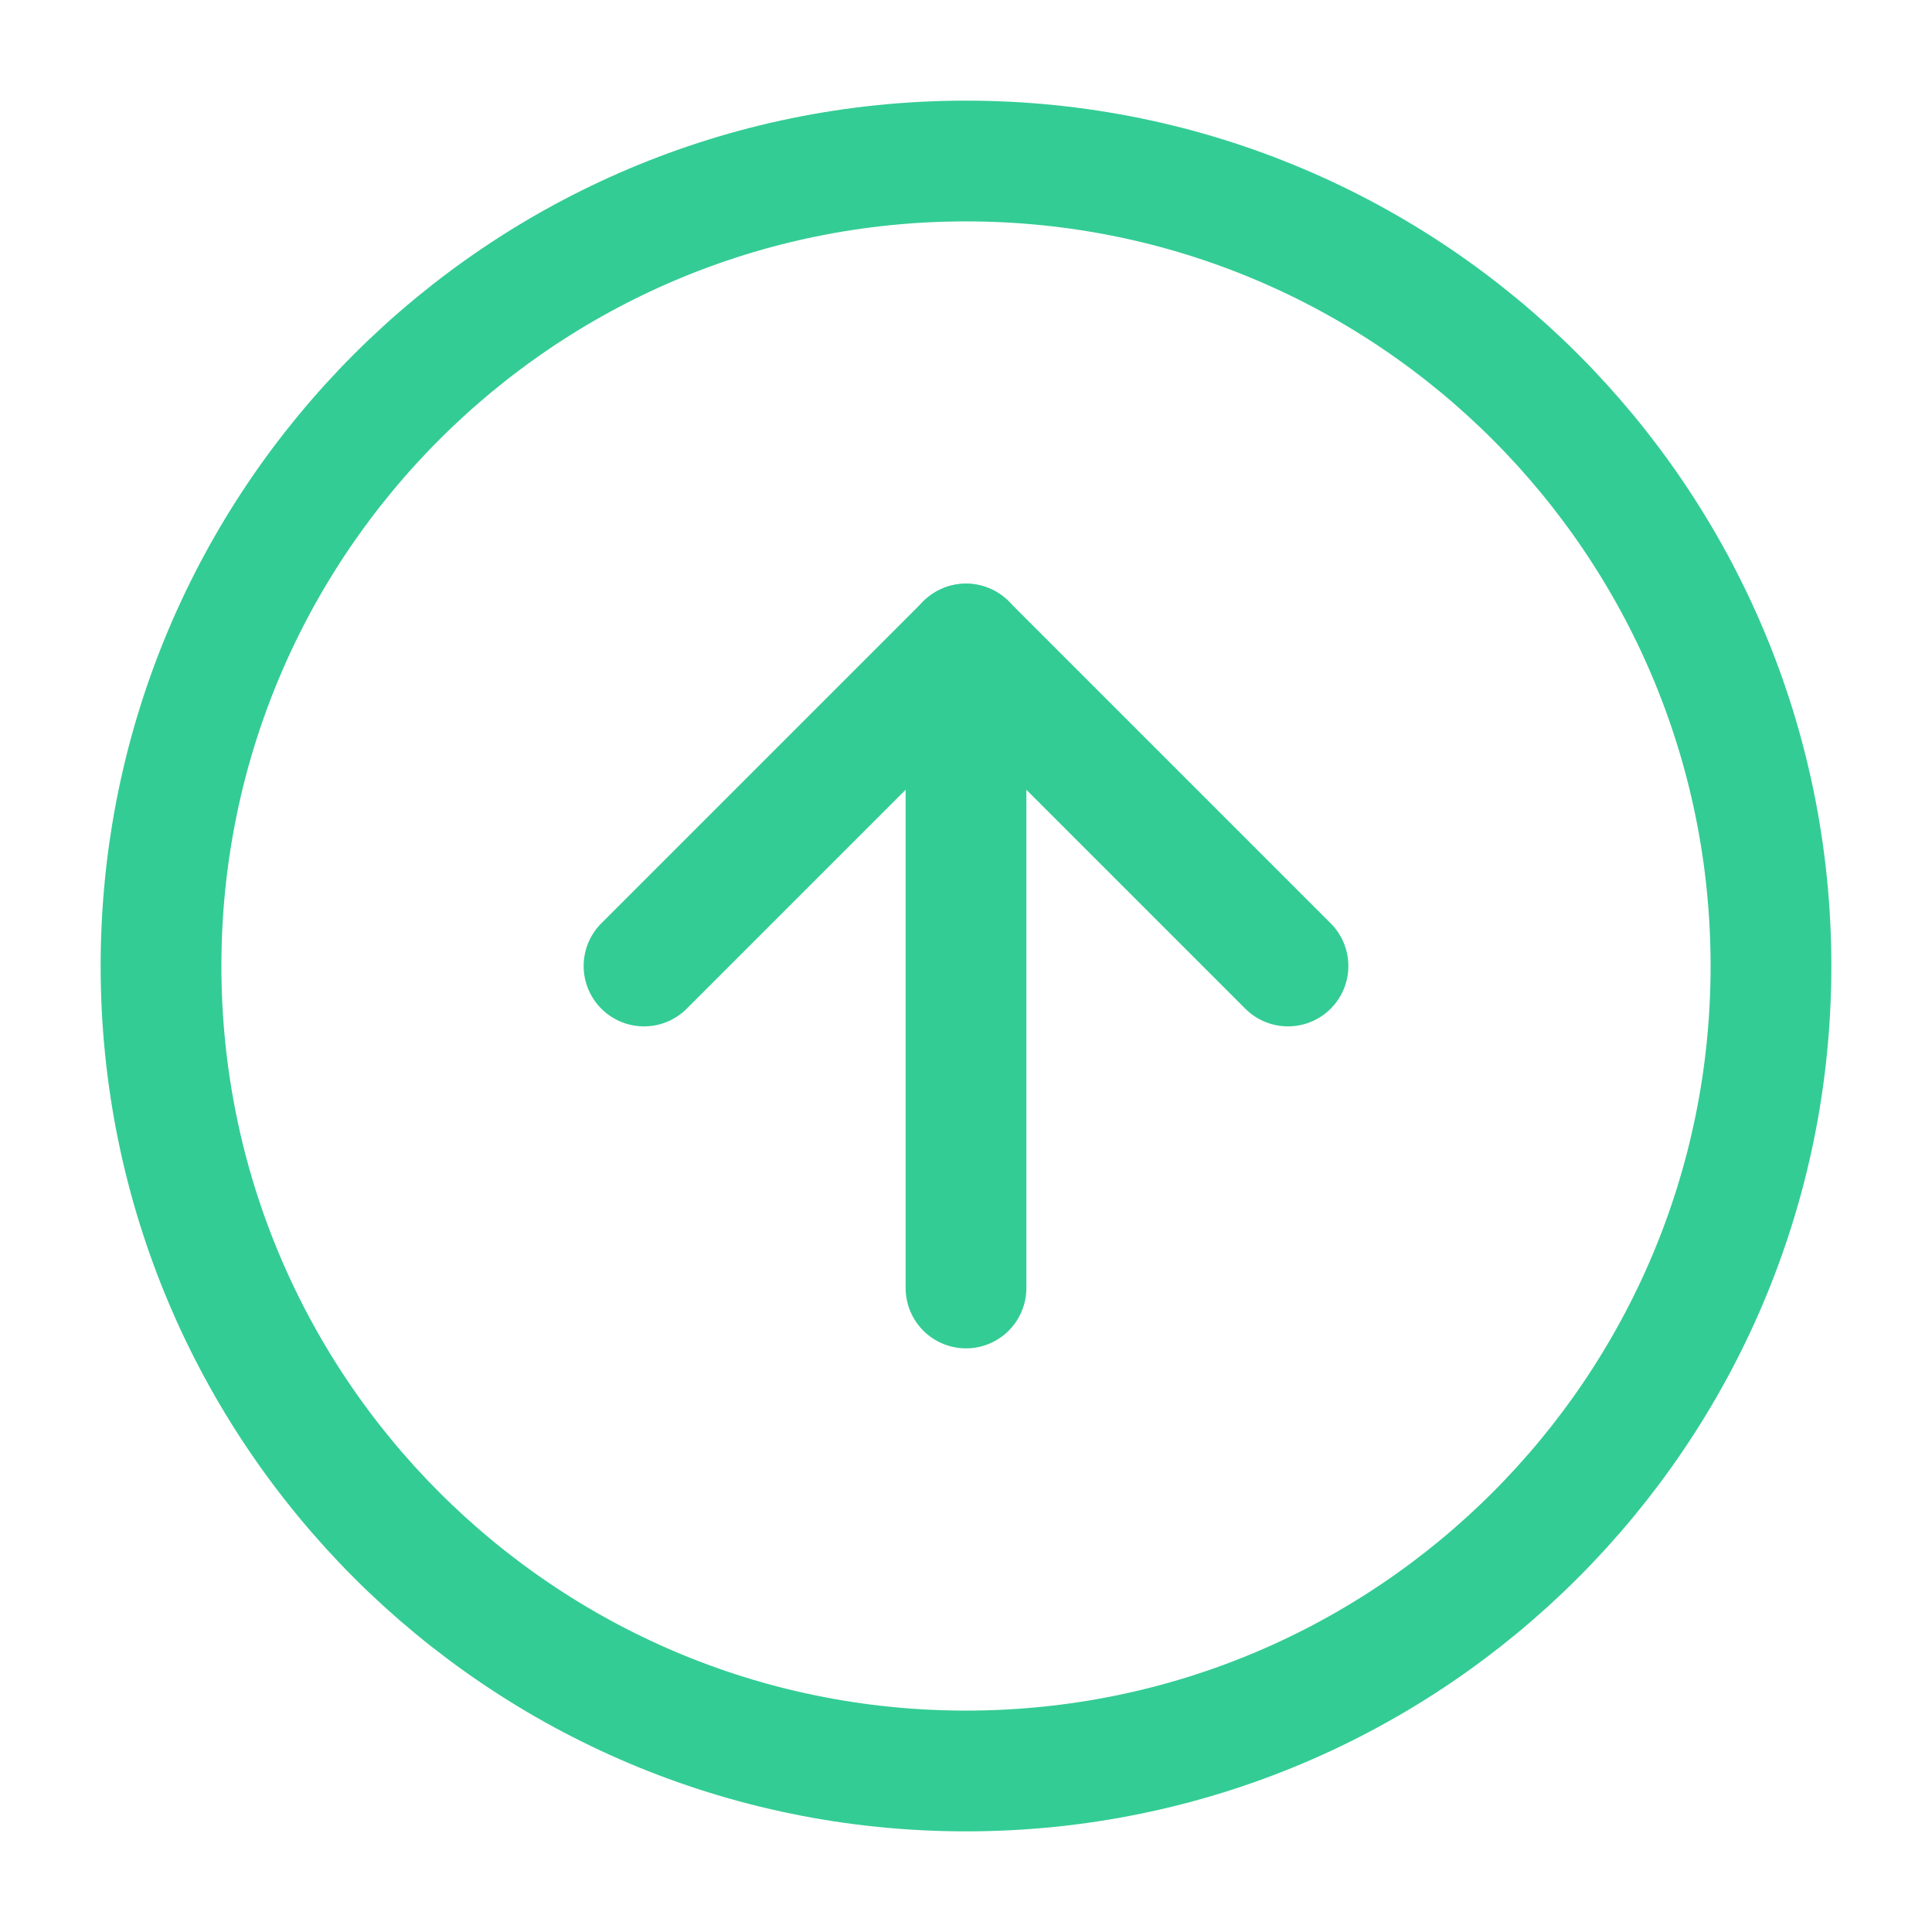
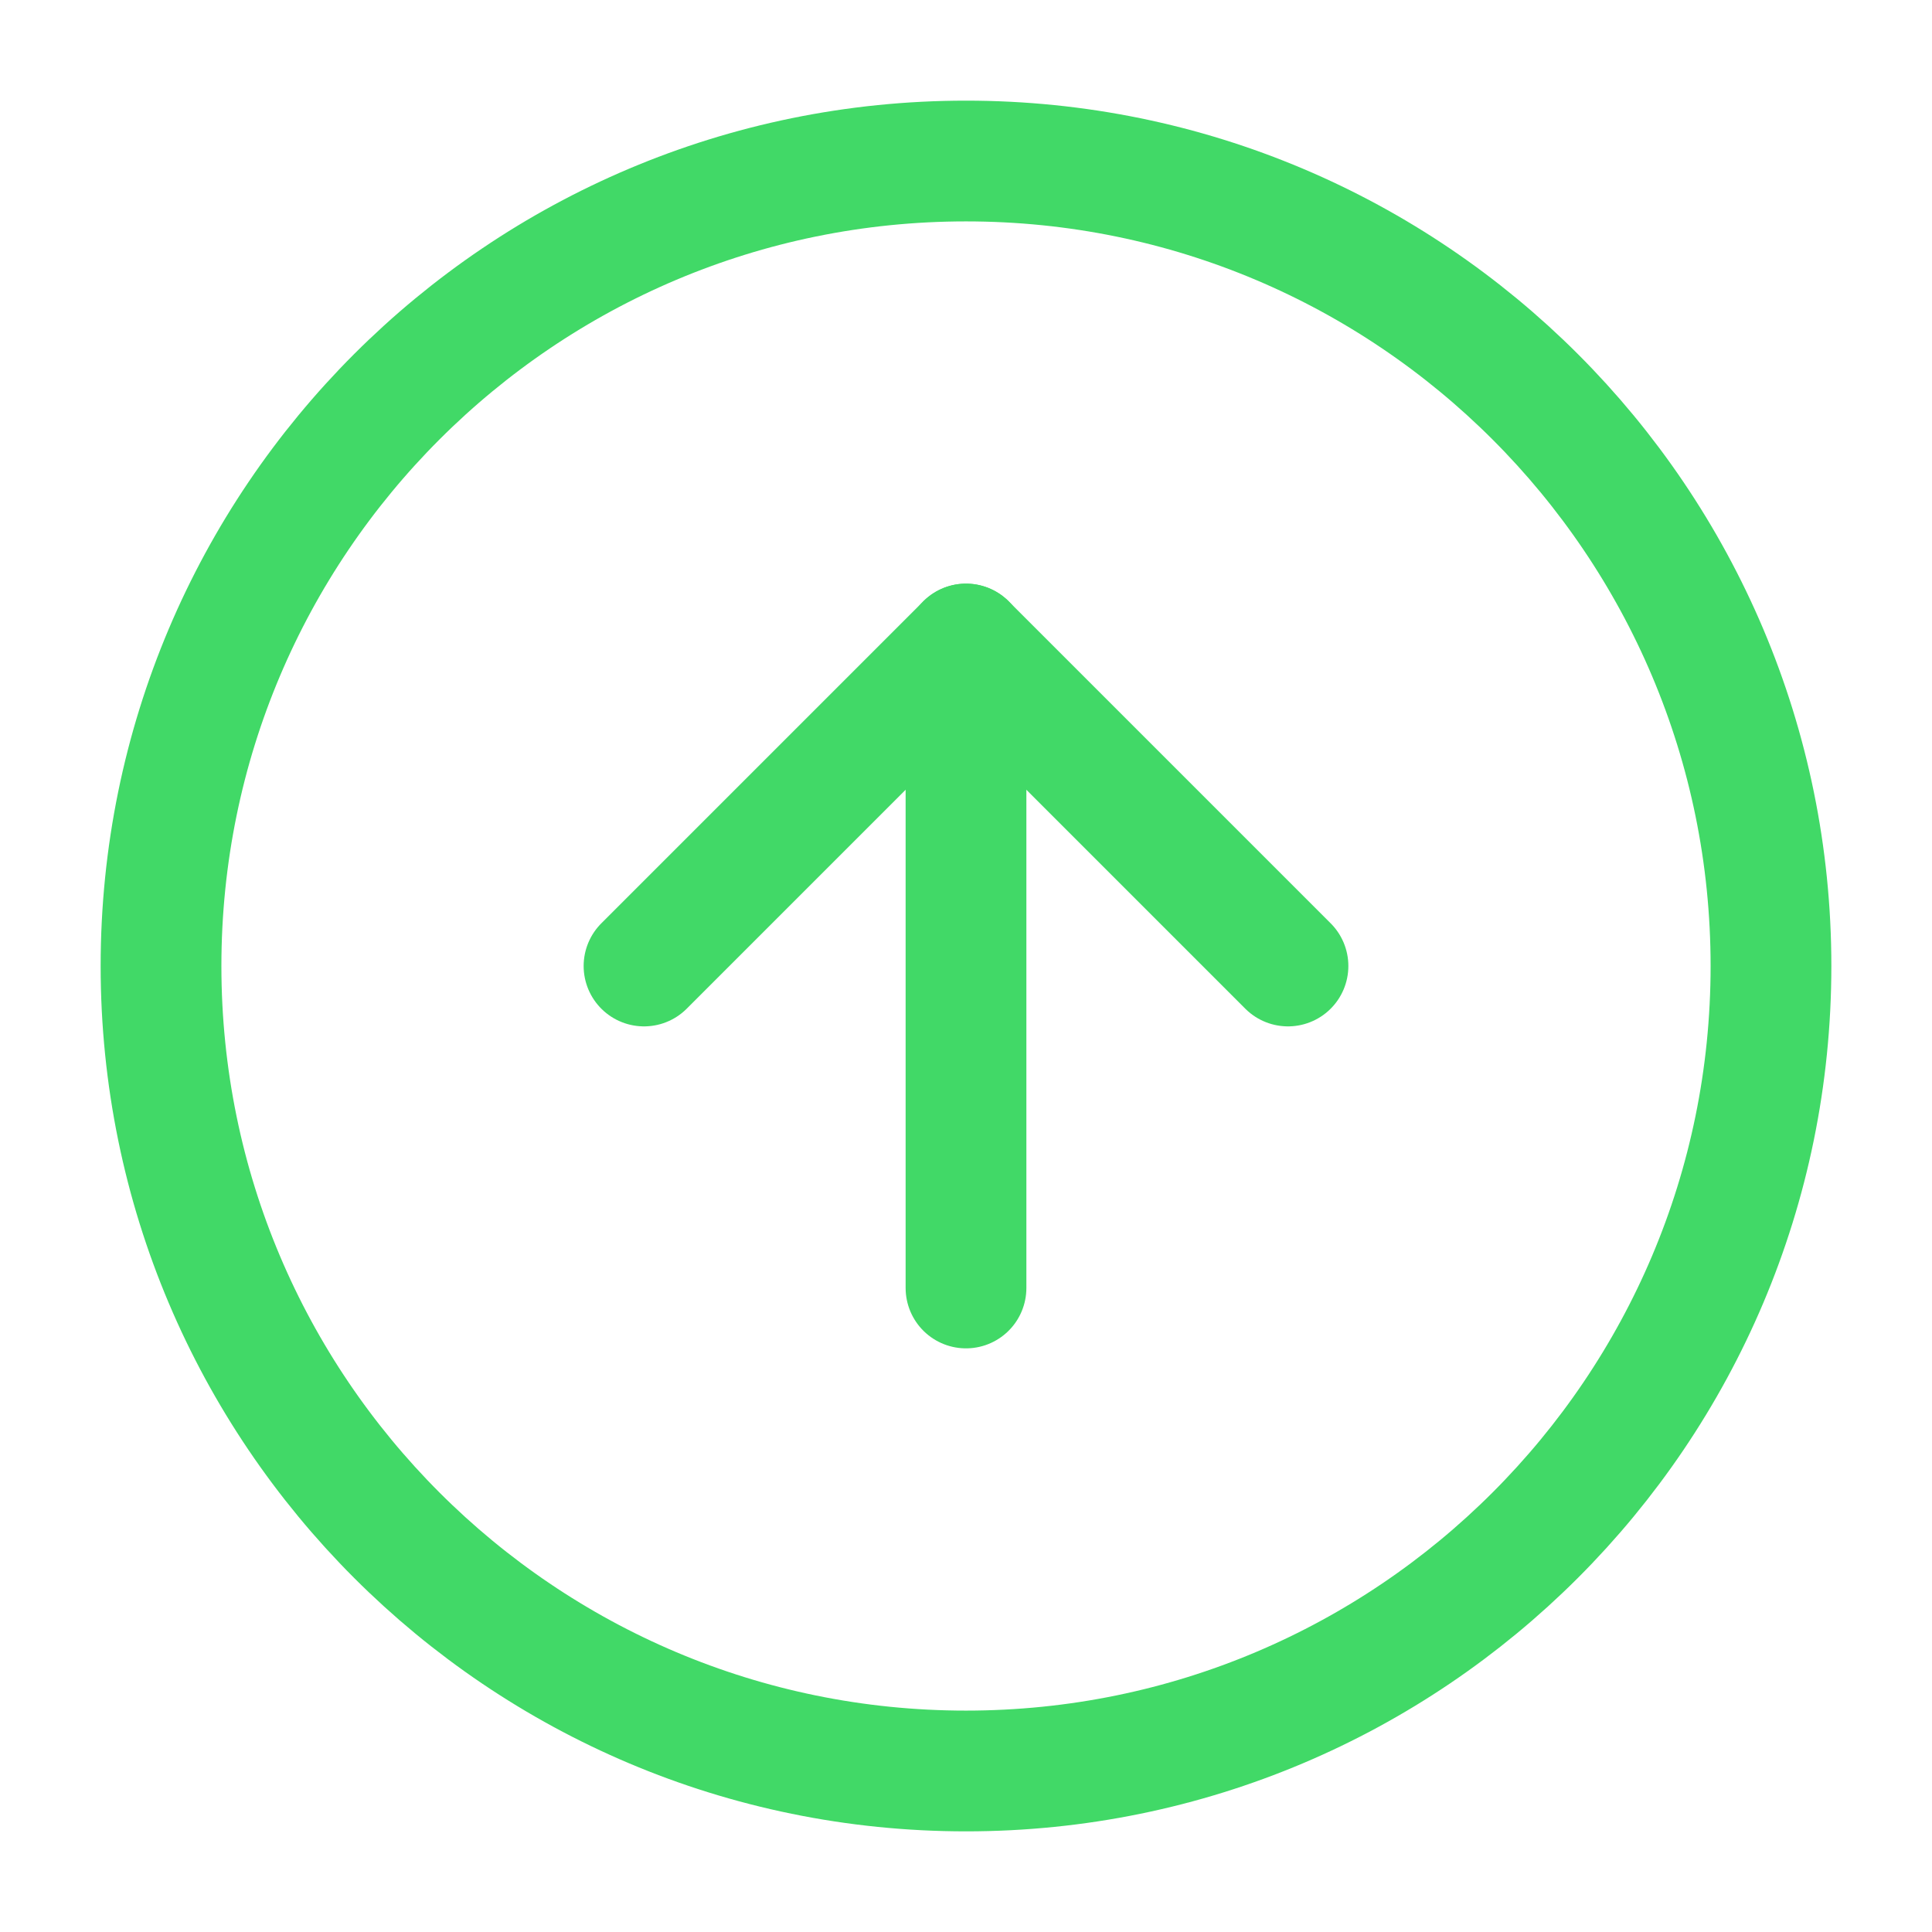
<svg xmlns="http://www.w3.org/2000/svg" width="32" height="32" viewBox="0 0 32 32" fill="none">
-   <path d="M16 2.667C8.636 2.667 2.667 8.636 2.667 16C2.667 23.364 8.636 29.333 16 29.333C23.364 29.333 29.333 23.364 29.333 16C29.333 8.636 23.364 2.667 16 2.667Z" stroke="#33CC95" stroke-width="2" stroke-linecap="round" stroke-linejoin="round" />
-   <path d="M21.333 16L16 10.667L10.667 16" stroke="#33CC95" stroke-width="2" stroke-linecap="round" stroke-linejoin="round" />
-   <path d="M16 21.333L16 10.667" stroke="#33CC95" stroke-width="2" stroke-linecap="round" stroke-linejoin="round" />
+   <path d="M16 2.667C8.636 2.667 2.667 8.636 2.667 16C2.667 23.364 8.636 29.333 16 29.333C23.364 29.333 29.333 23.364 29.333 16C29.333 8.636 23.364 2.667 16 2.667Z" stroke="#41D967" stroke-width="2" stroke-linecap="round" stroke-linejoin="round" />
+   <path d="M21.333 16L16 10.667L10.667 16" stroke="#41D967" stroke-width="2" stroke-linecap="round" stroke-linejoin="round" />
+   <path d="M16 21.333L16 10.667" stroke="#41D967" stroke-width="2" stroke-linecap="round" stroke-linejoin="round" />
</svg>
